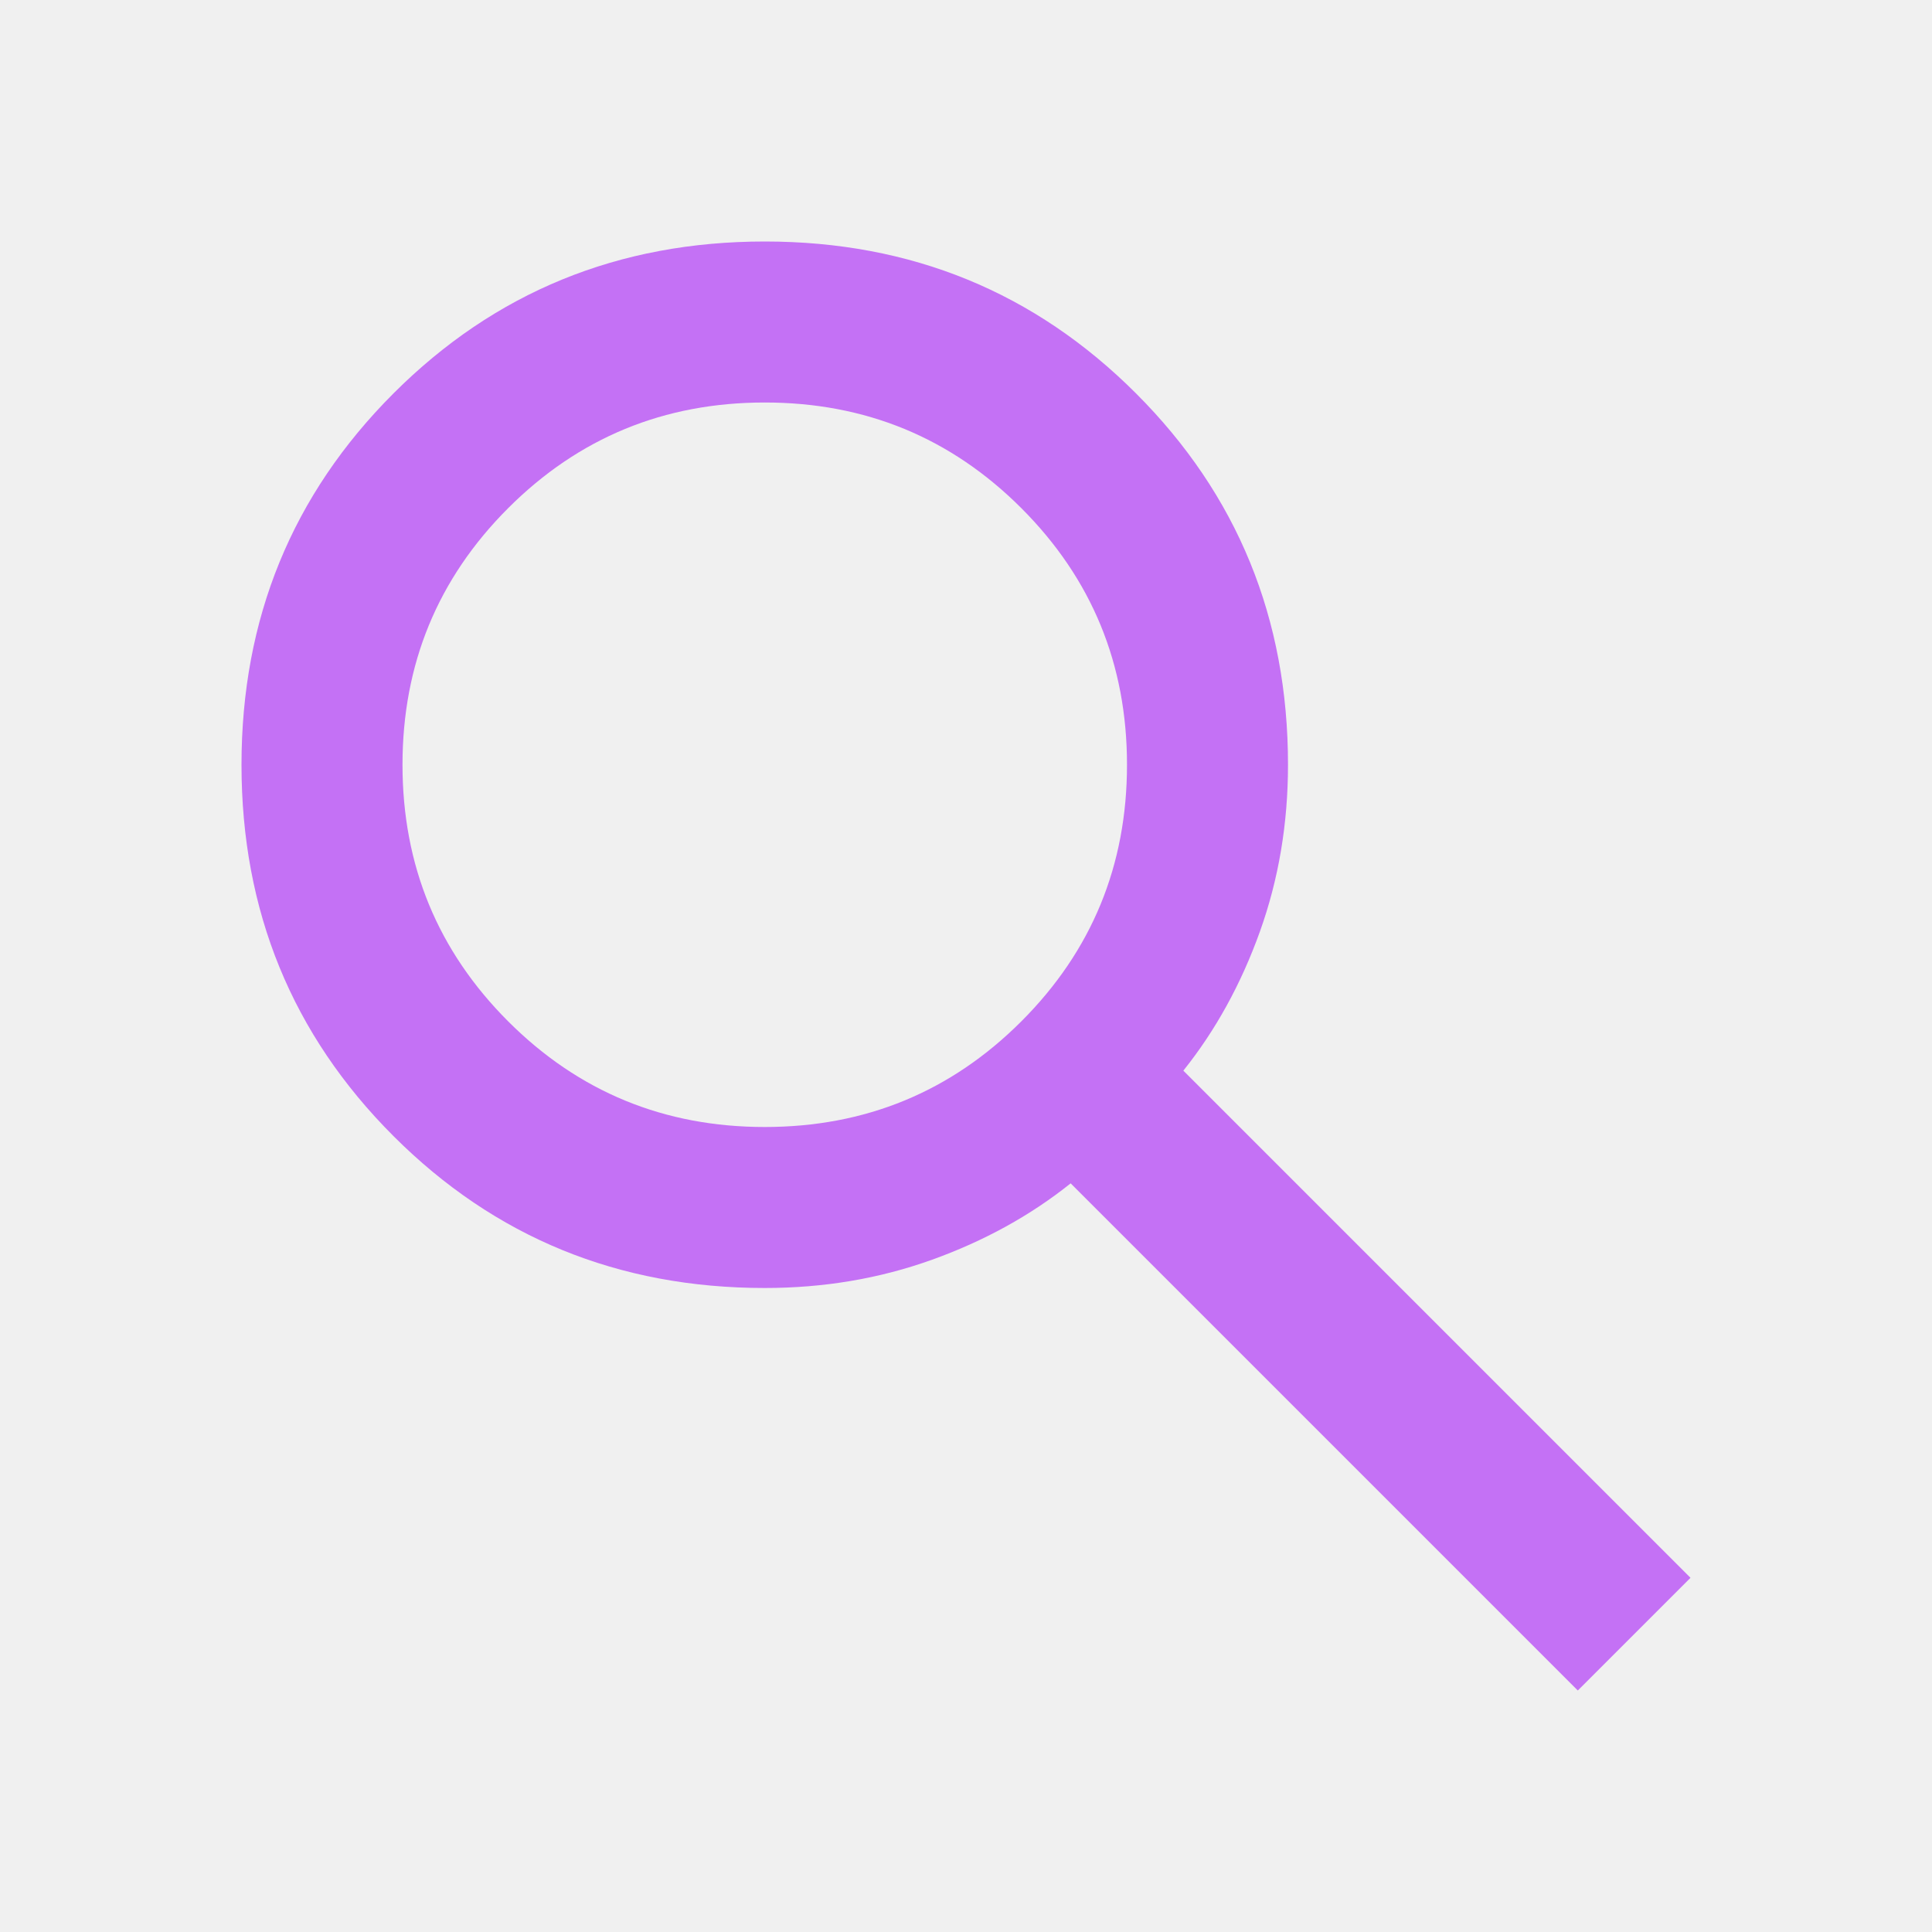
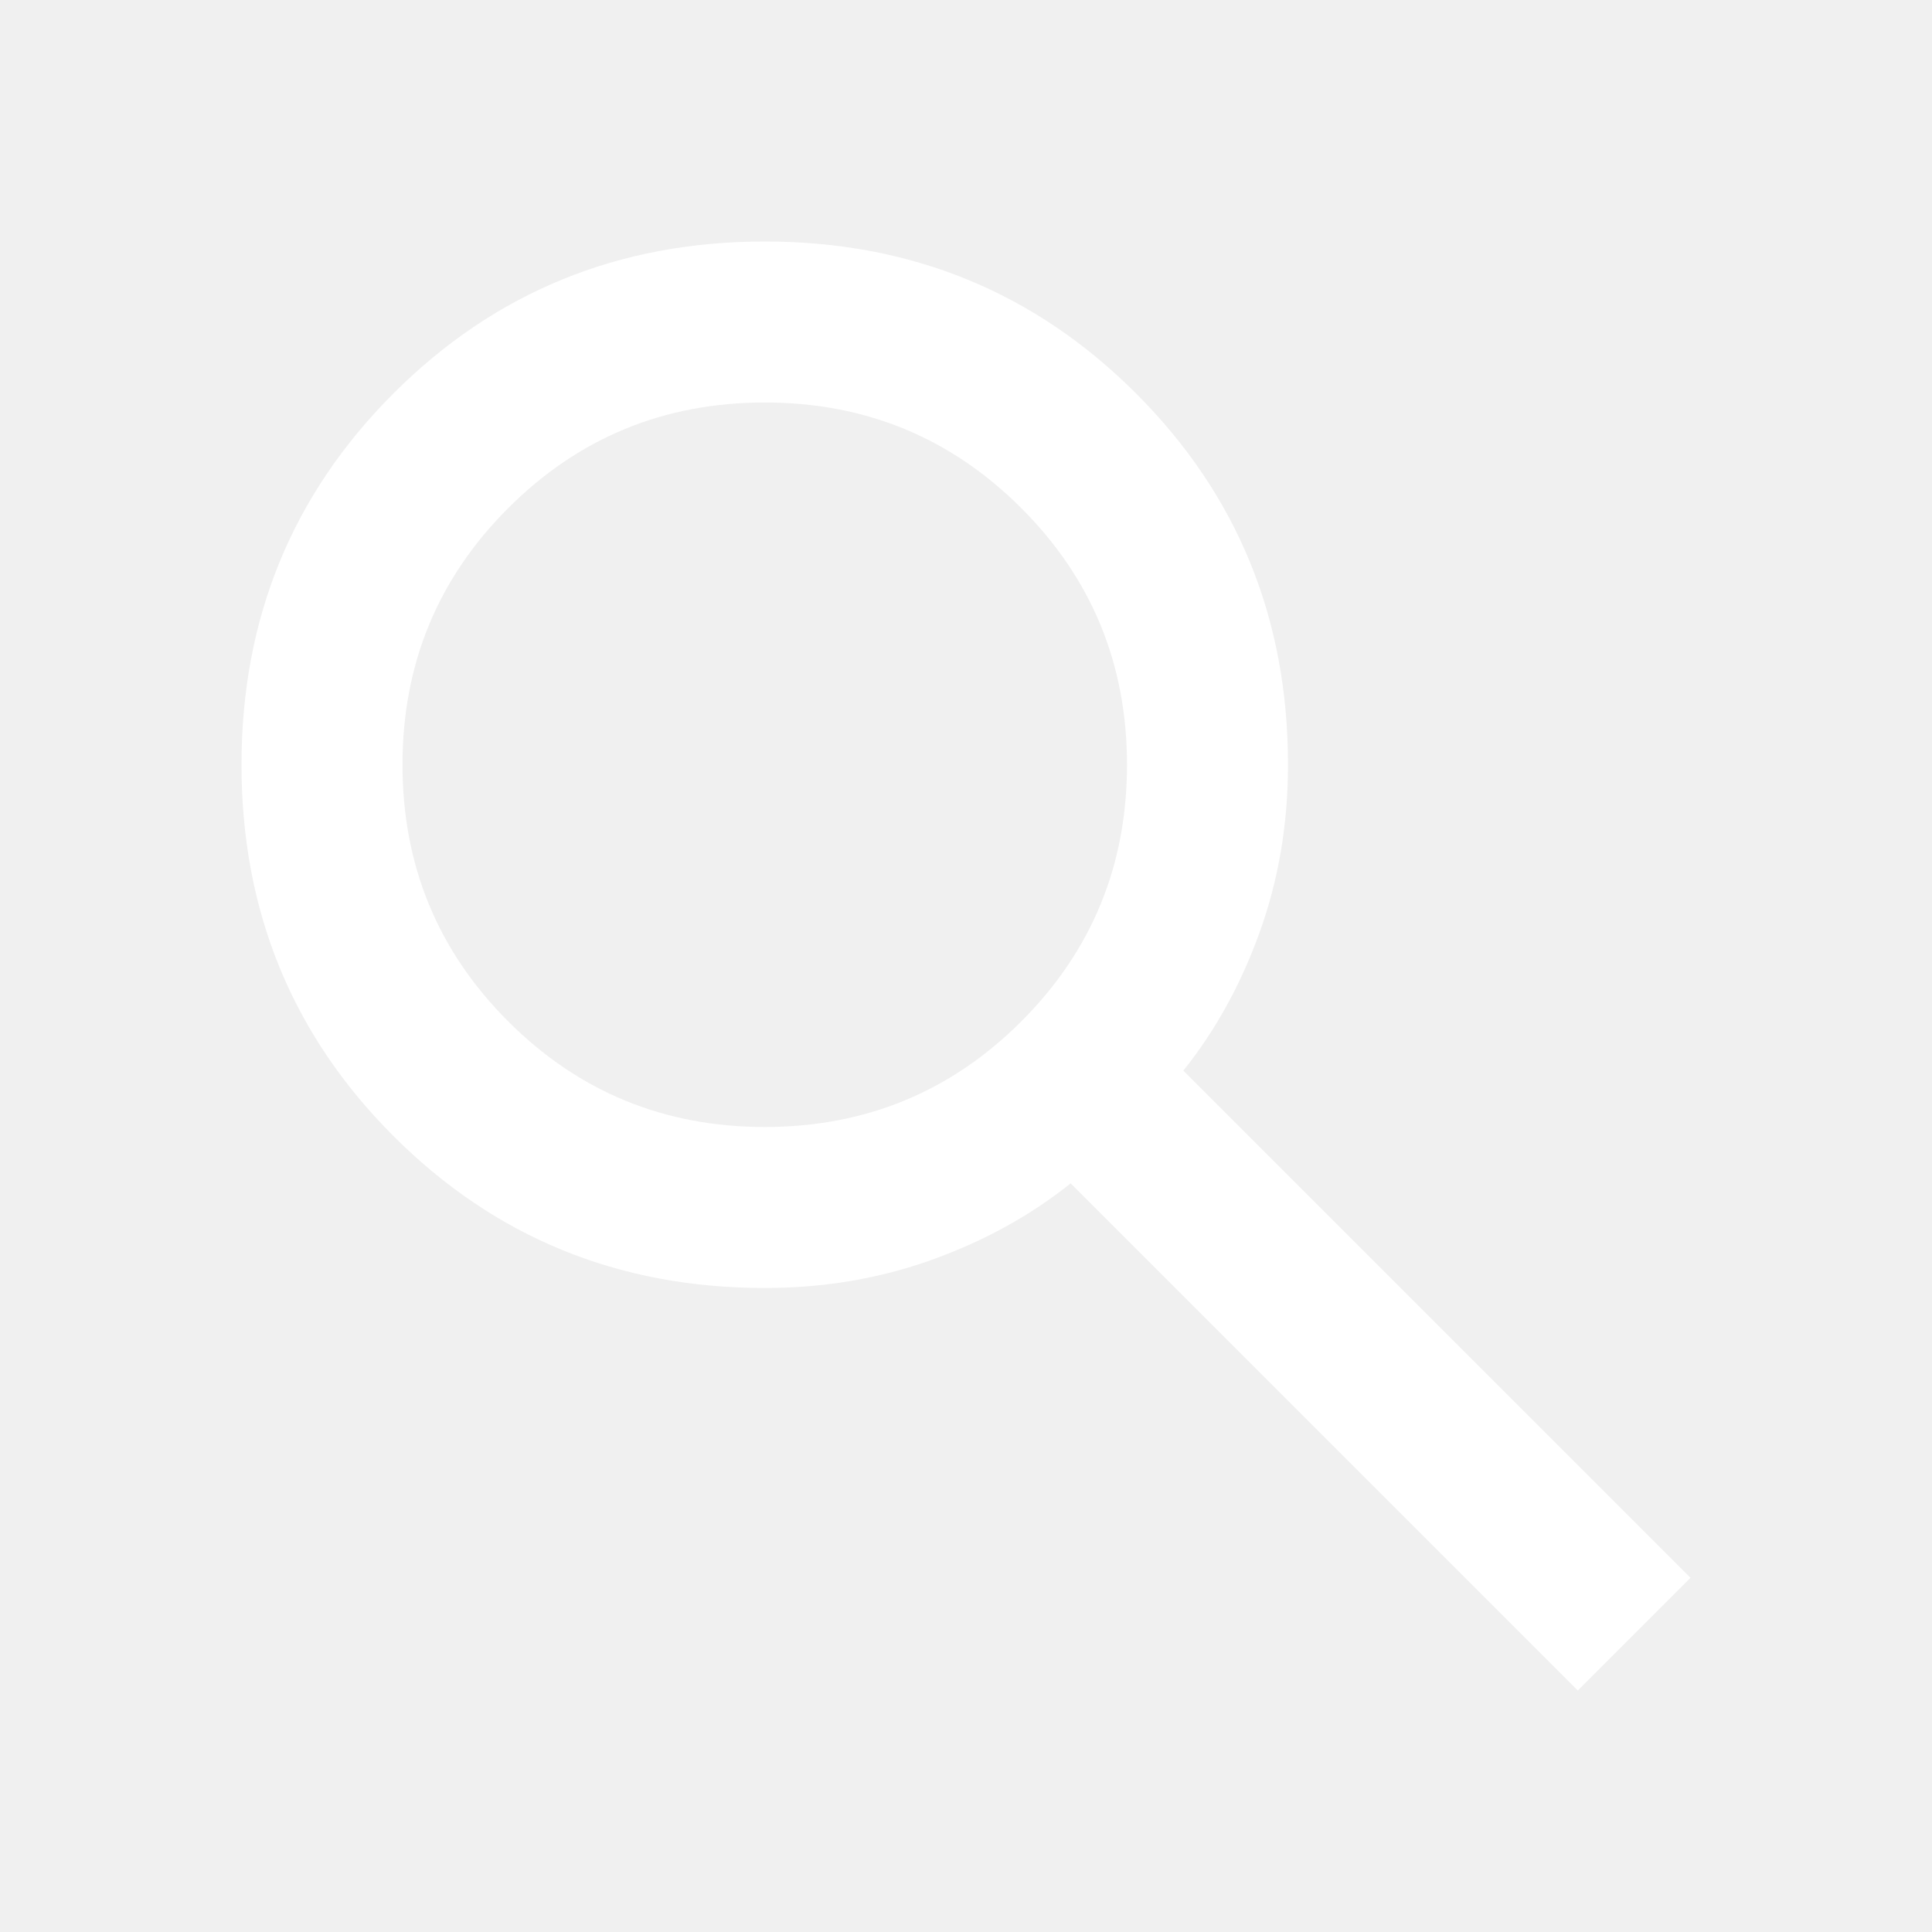
- <svg xmlns="http://www.w3.org/2000/svg" height="24px" viewBox="0 -960 960 960" width="24px" fill="#c471f5">
+ <svg xmlns="http://www.w3.org/2000/svg" height="24px" viewBox="0 -960 960 960" width="24px" fill="#fff">
  <path d="M784-120 532-372q-30 24-69 38t-83 14q-109 0-184.5-75.5T120-580q0-109 75.5-184.5T380-840q109 0 184.5 75.5T640-580q0 44-14 83t-38 69l252 252-56 56ZM380-400q75 0 127.5-52.5T560-580q0-75-52.5-127.5T380-760q-75 0-127.5 52.5T200-580q0 75 52.5 127.5T380-400Z" />
</svg>
